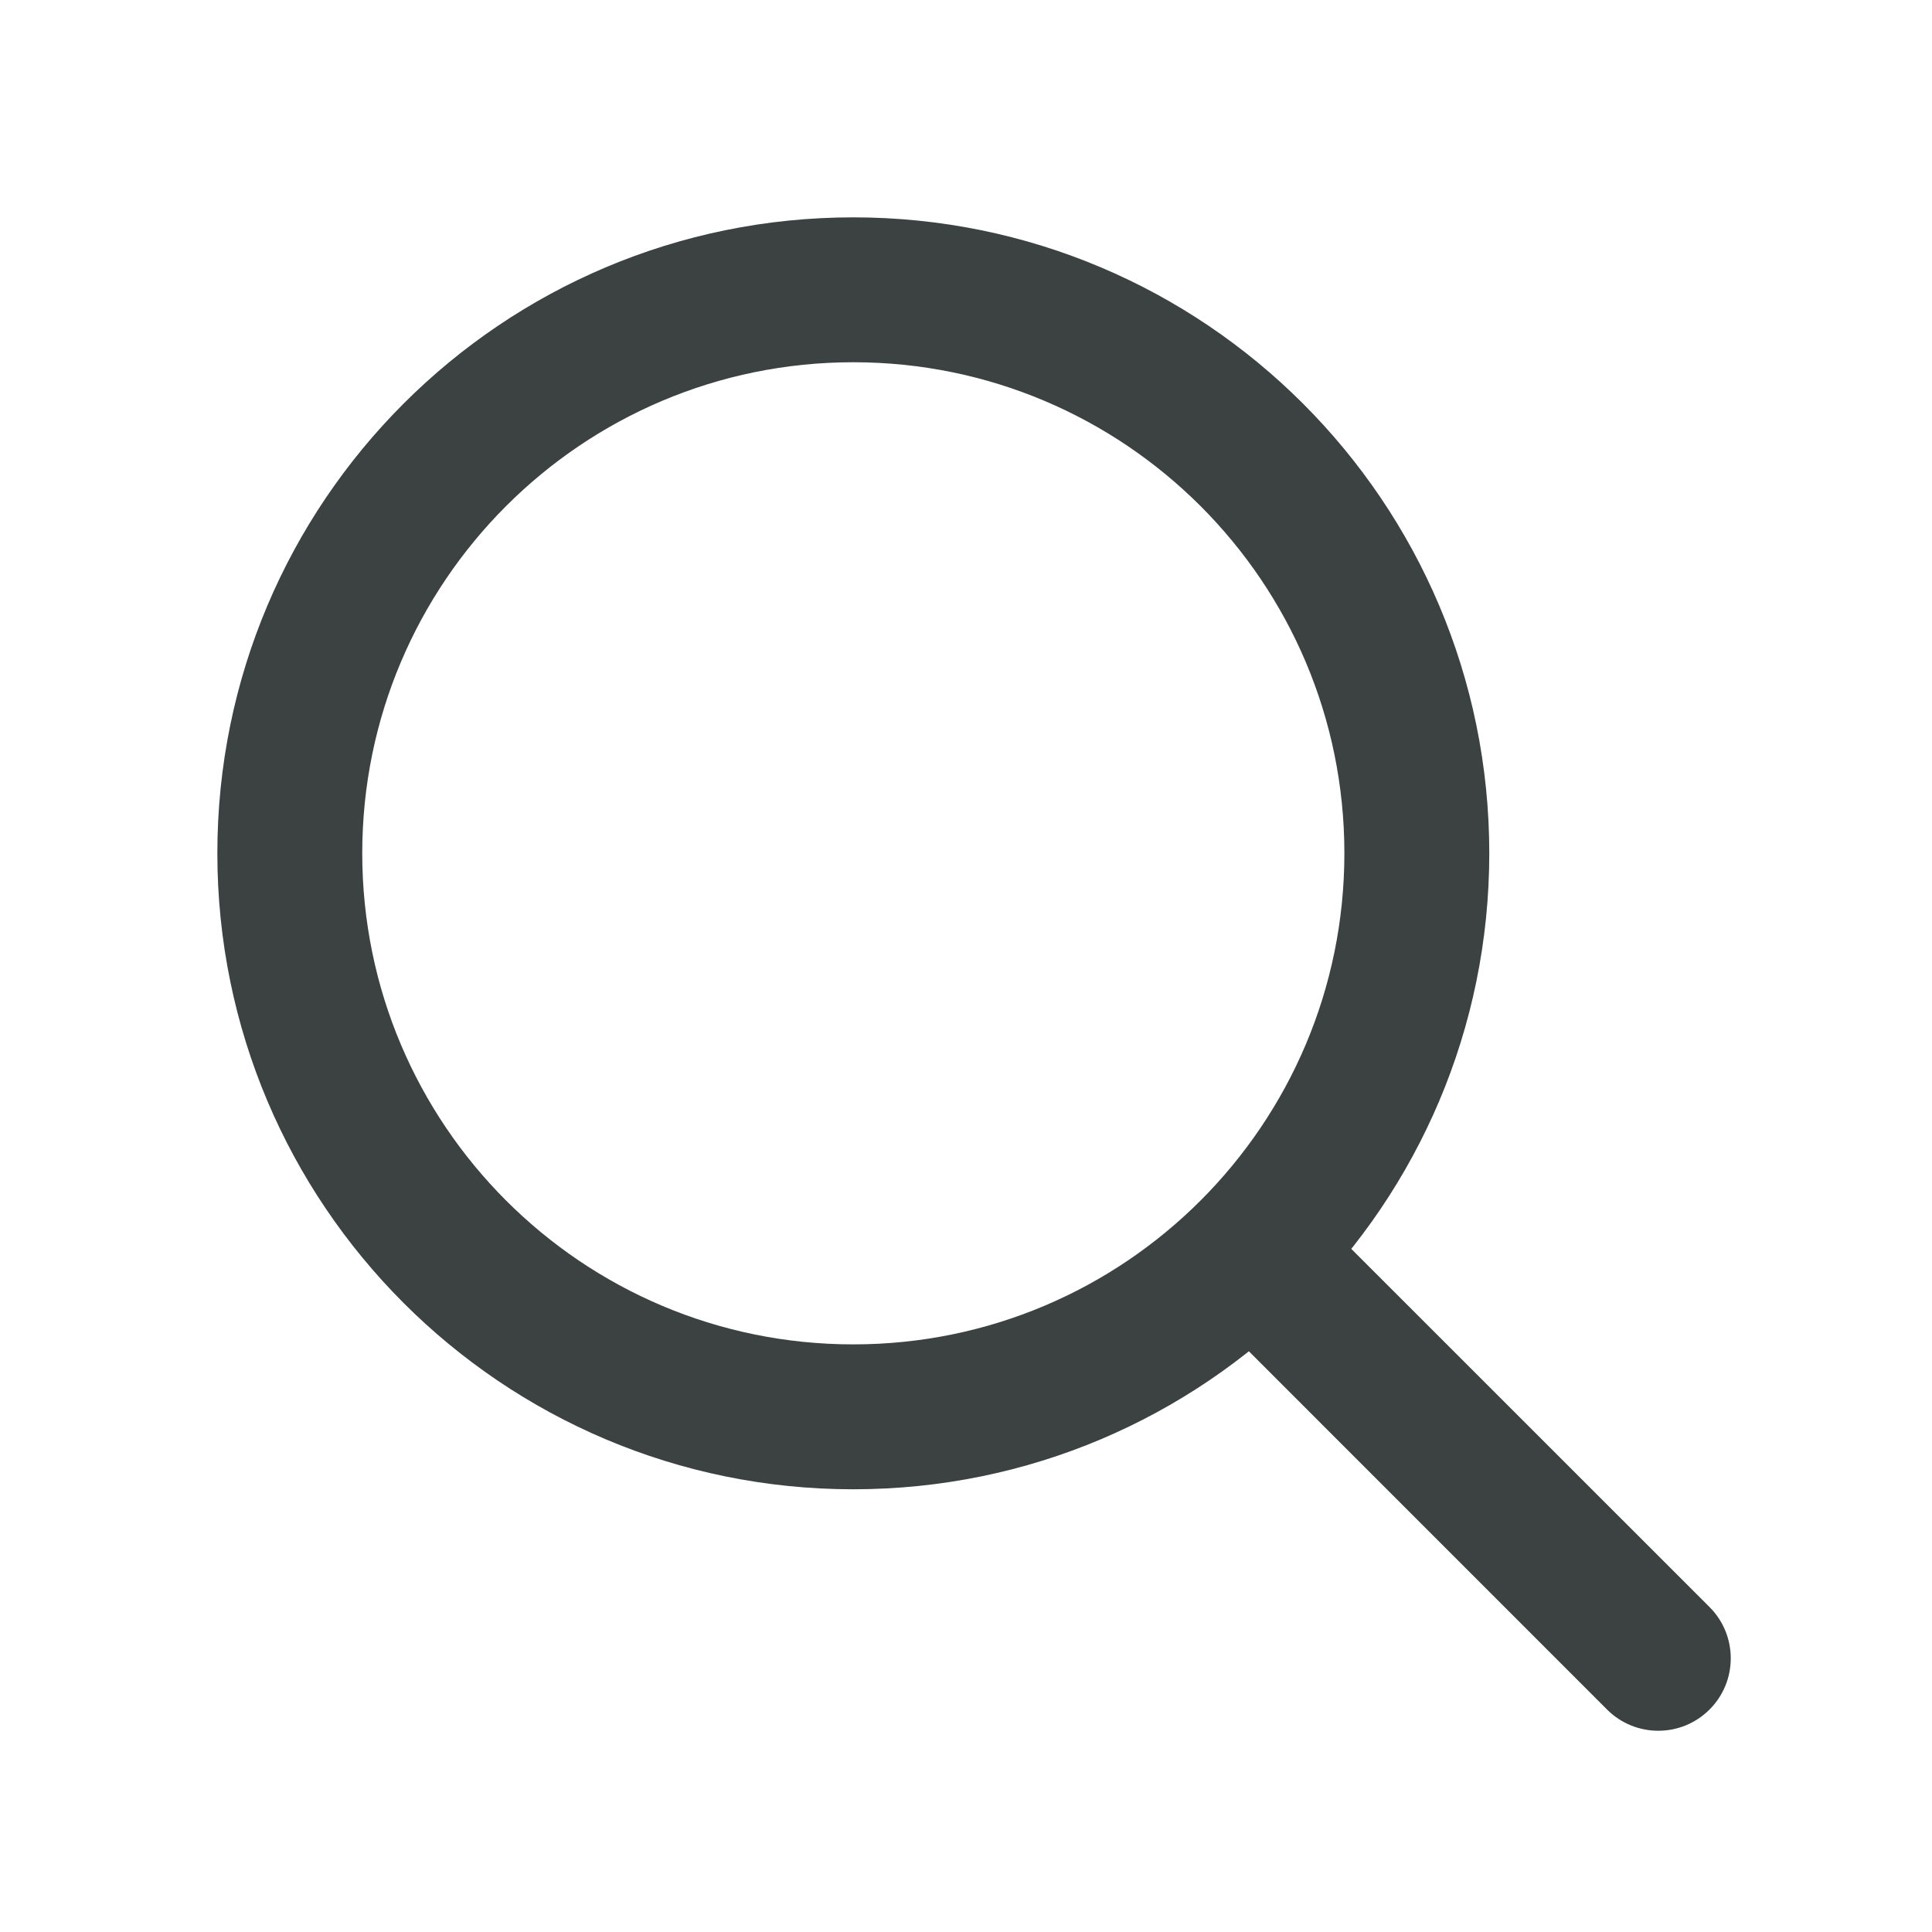
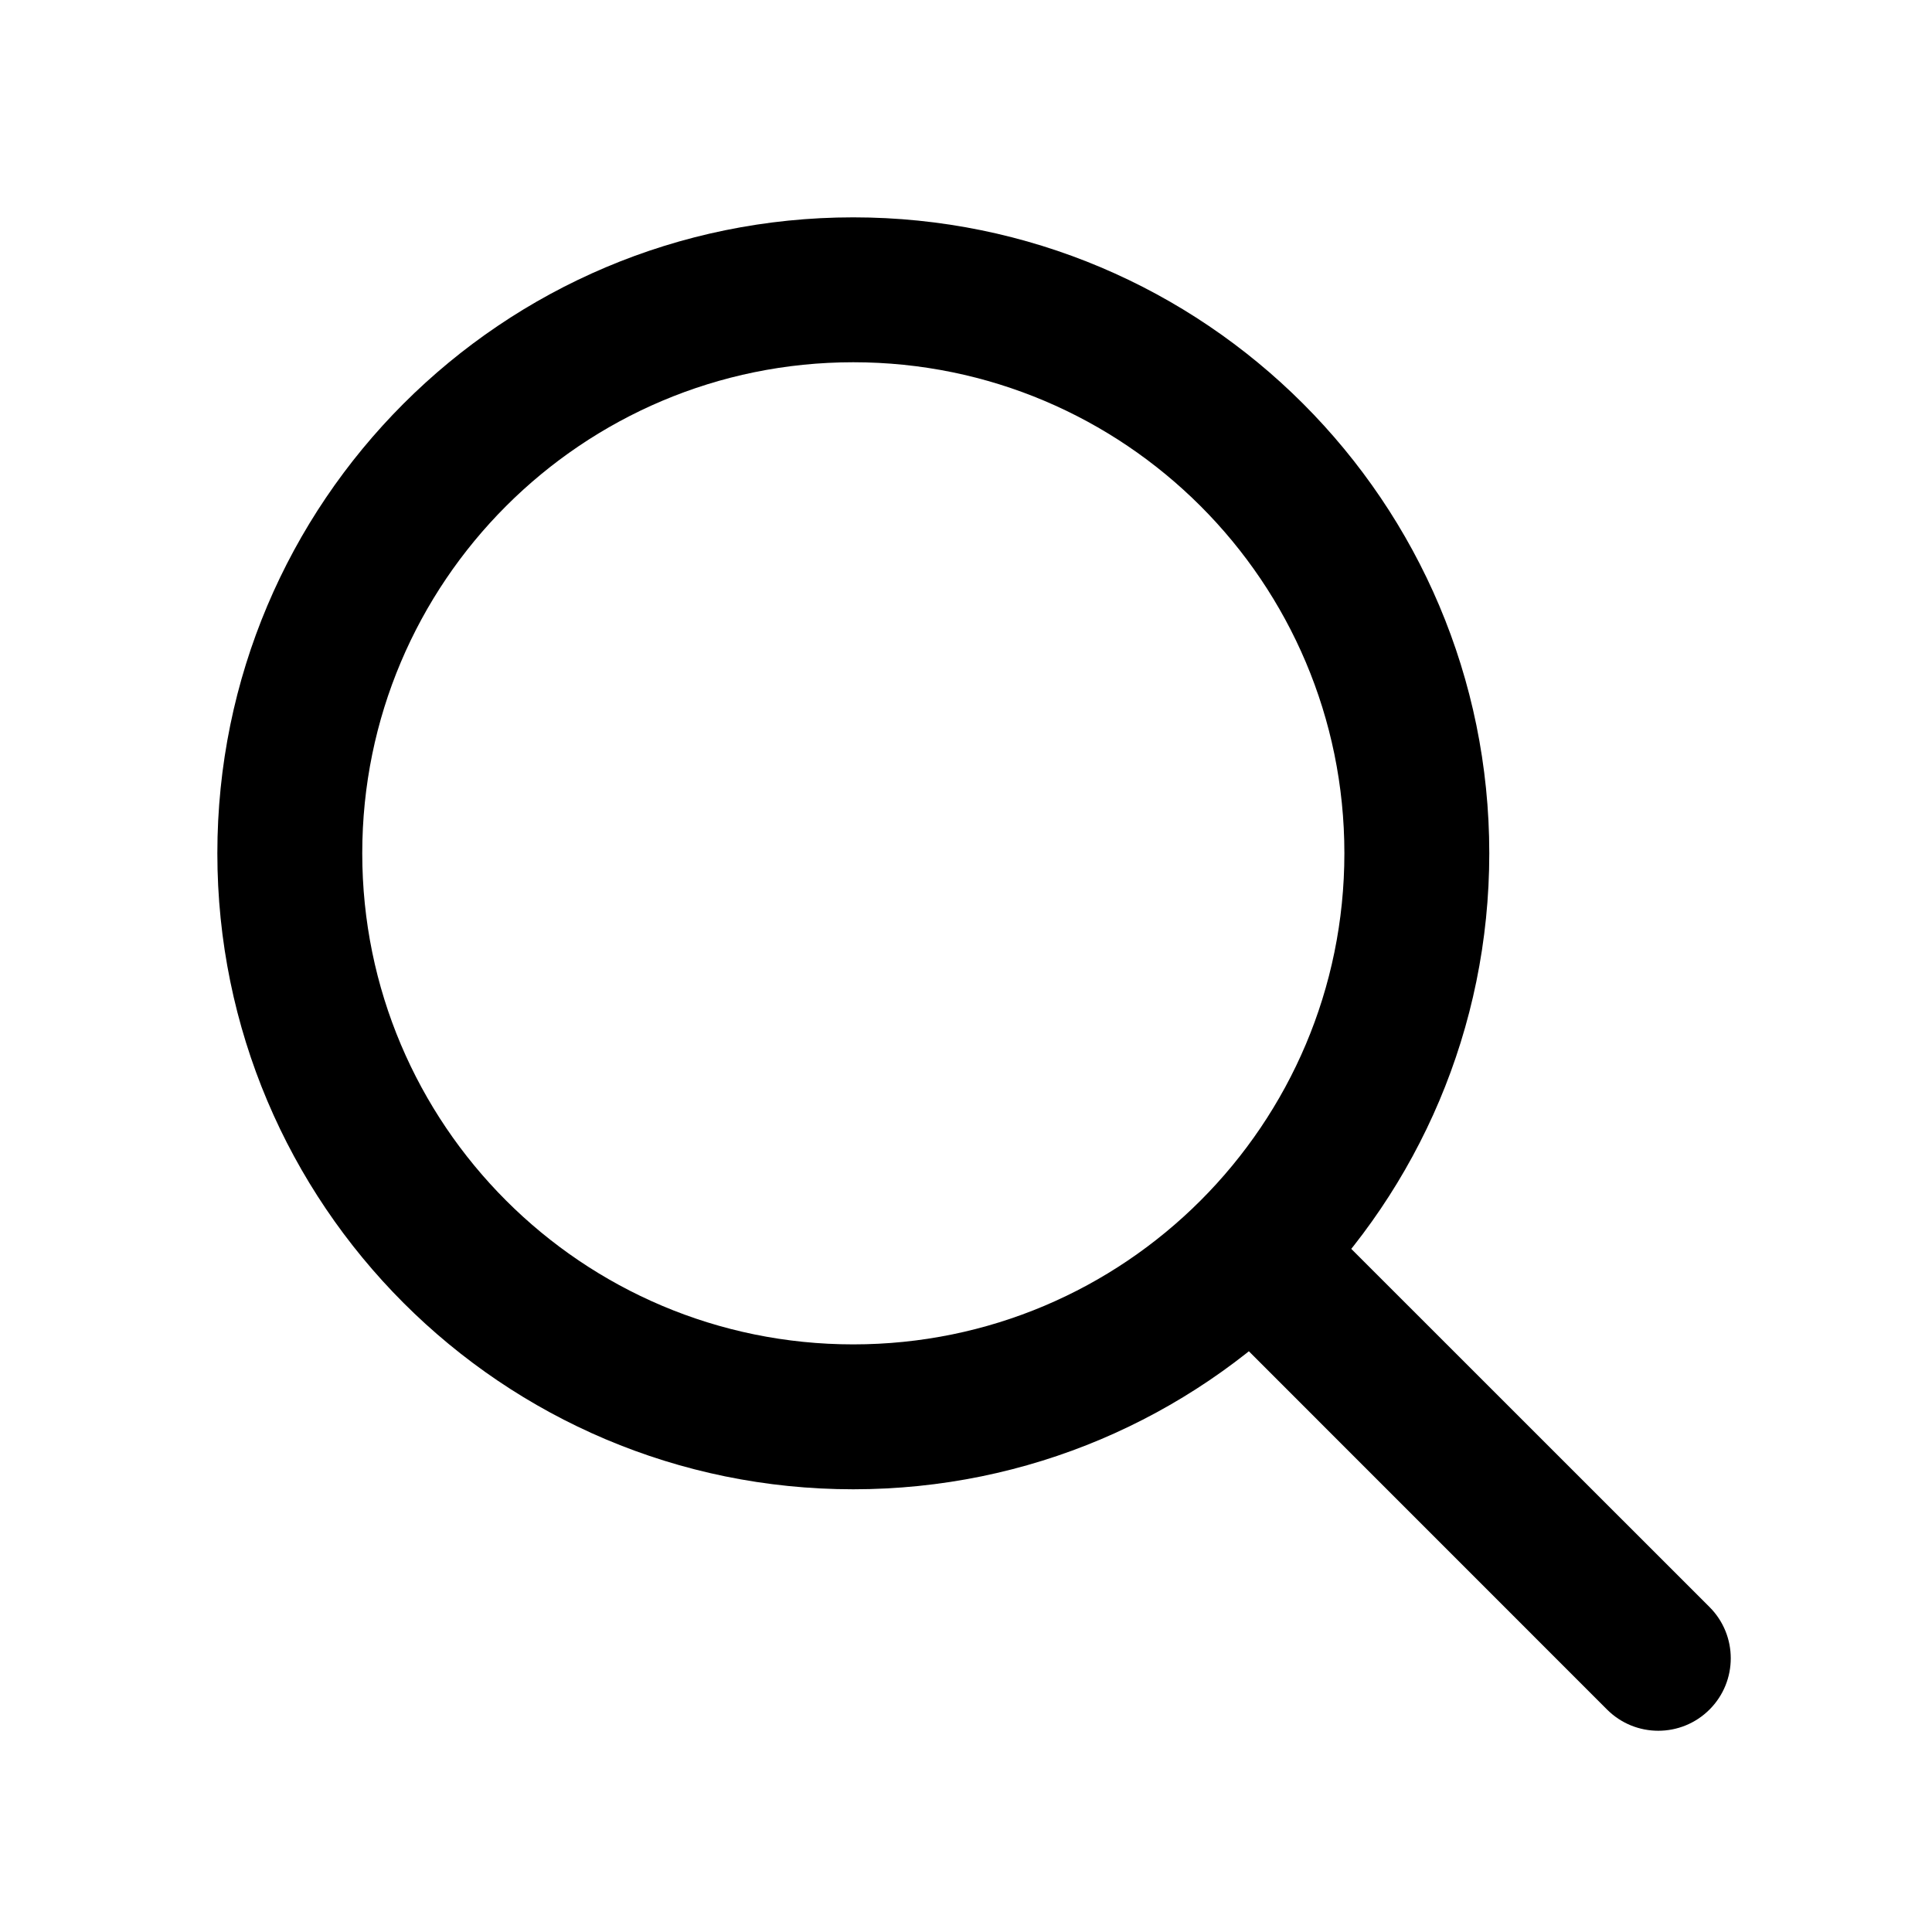
<svg xmlns="http://www.w3.org/2000/svg" width="20" height="20" viewBox="0 0 20 20" fill="none">
-   <path d="M16.636 17.697C16.929 17.99 17.404 17.99 17.697 17.697C17.99 17.404 17.99 16.929 17.697 16.636L16.636 17.697ZM13.917 8.833C13.917 11.641 11.641 13.917 8.833 13.917V15.417C12.469 15.417 15.417 12.469 15.417 8.833H13.917ZM8.833 13.917C6.026 13.917 3.75 11.641 3.75 8.833H2.25C2.25 12.469 5.197 15.417 8.833 15.417V13.917ZM3.75 8.833C3.75 6.026 6.026 3.75 8.833 3.75V2.25C5.197 2.25 2.25 5.197 2.25 8.833H3.75ZM8.833 3.75C11.641 3.75 13.917 6.026 13.917 8.833H15.417C15.417 5.197 12.469 2.25 8.833 2.25V3.75ZM12.47 13.53L16.636 17.697L17.697 16.636L13.53 12.47L12.47 13.53Z" fill="#3C4242" />
+   <path d="M16.636 17.697C16.929 17.99 17.404 17.99 17.697 17.697C17.99 17.404 17.99 16.929 17.697 16.636L16.636 17.697ZM13.917 8.833C13.917 11.641 11.641 13.917 8.833 13.917V15.417C12.469 15.417 15.417 12.469 15.417 8.833H13.917ZM8.833 13.917C6.026 13.917 3.75 11.641 3.75 8.833H2.25C2.25 12.469 5.197 15.417 8.833 15.417V13.917ZM3.75 8.833C3.75 6.026 6.026 3.75 8.833 3.75V2.25C5.197 2.25 2.25 5.197 2.25 8.833H3.75ZM8.833 3.75C11.641 3.75 13.917 6.026 13.917 8.833H15.417C15.417 5.197 12.469 2.25 8.833 2.25V3.75ZM12.47 13.53L16.636 17.697L17.697 16.636L13.53 12.47L12.47 13.53Z" fill="currentColor" />
</svg>
